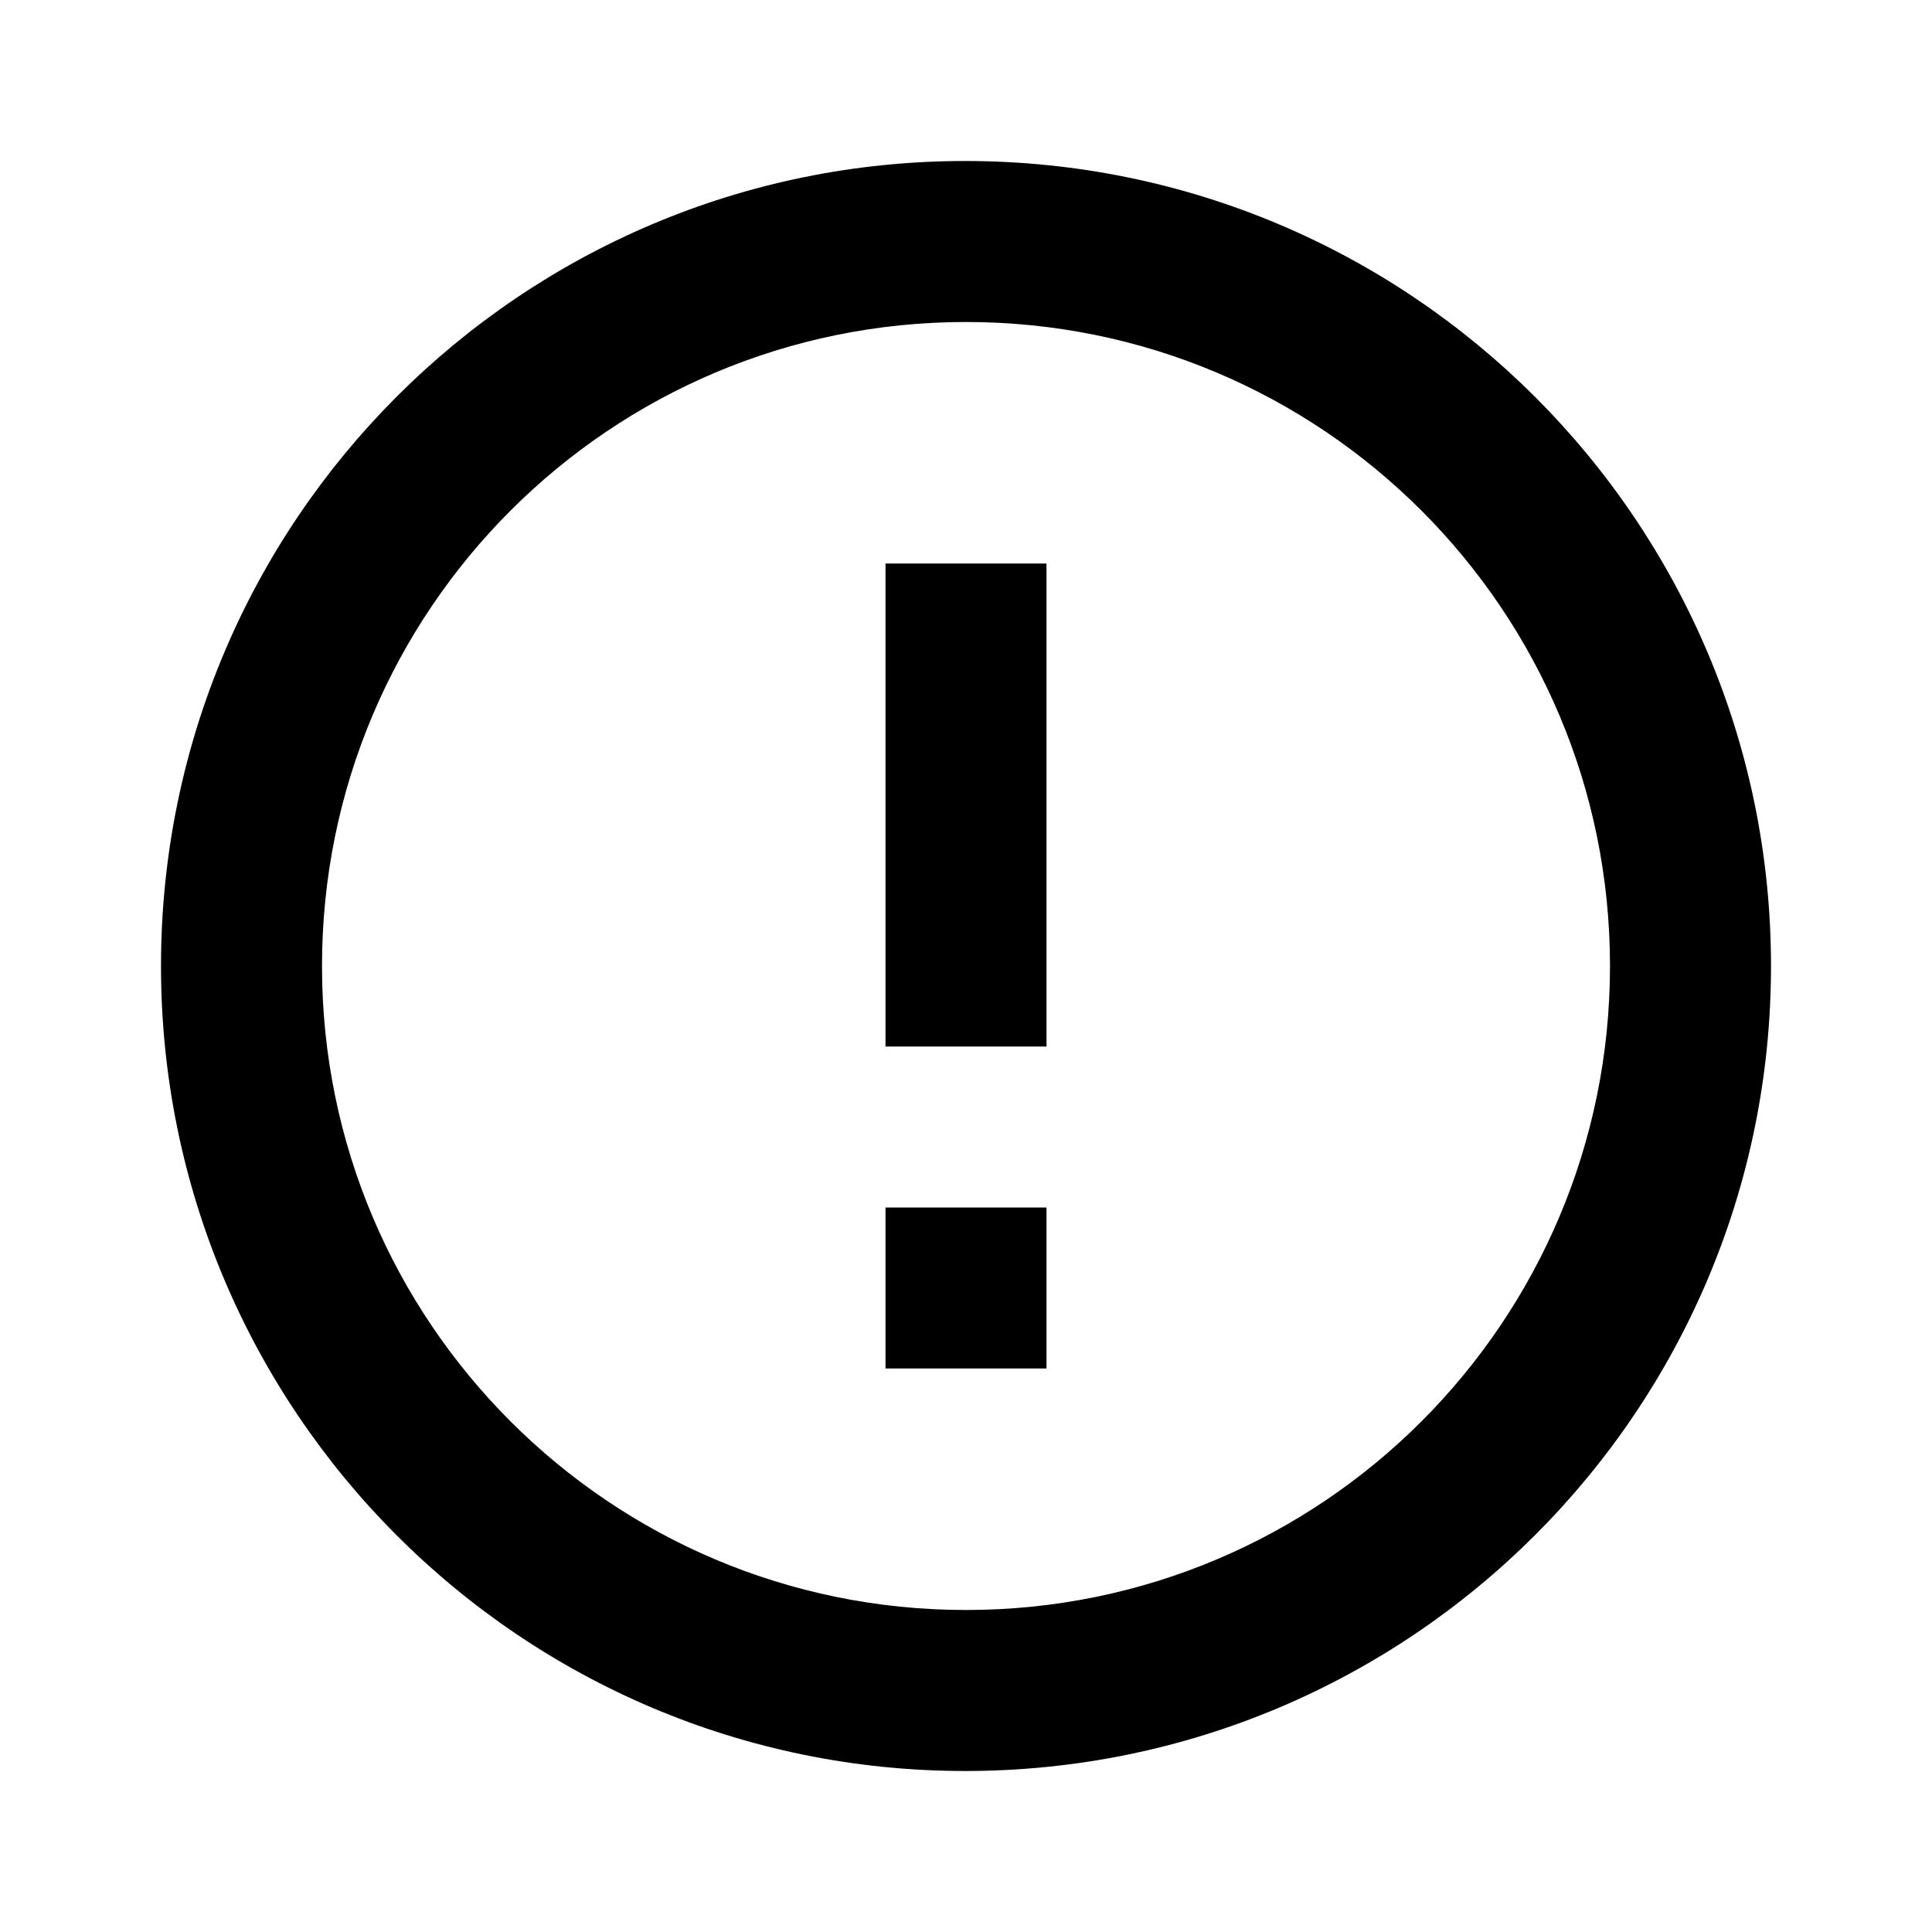
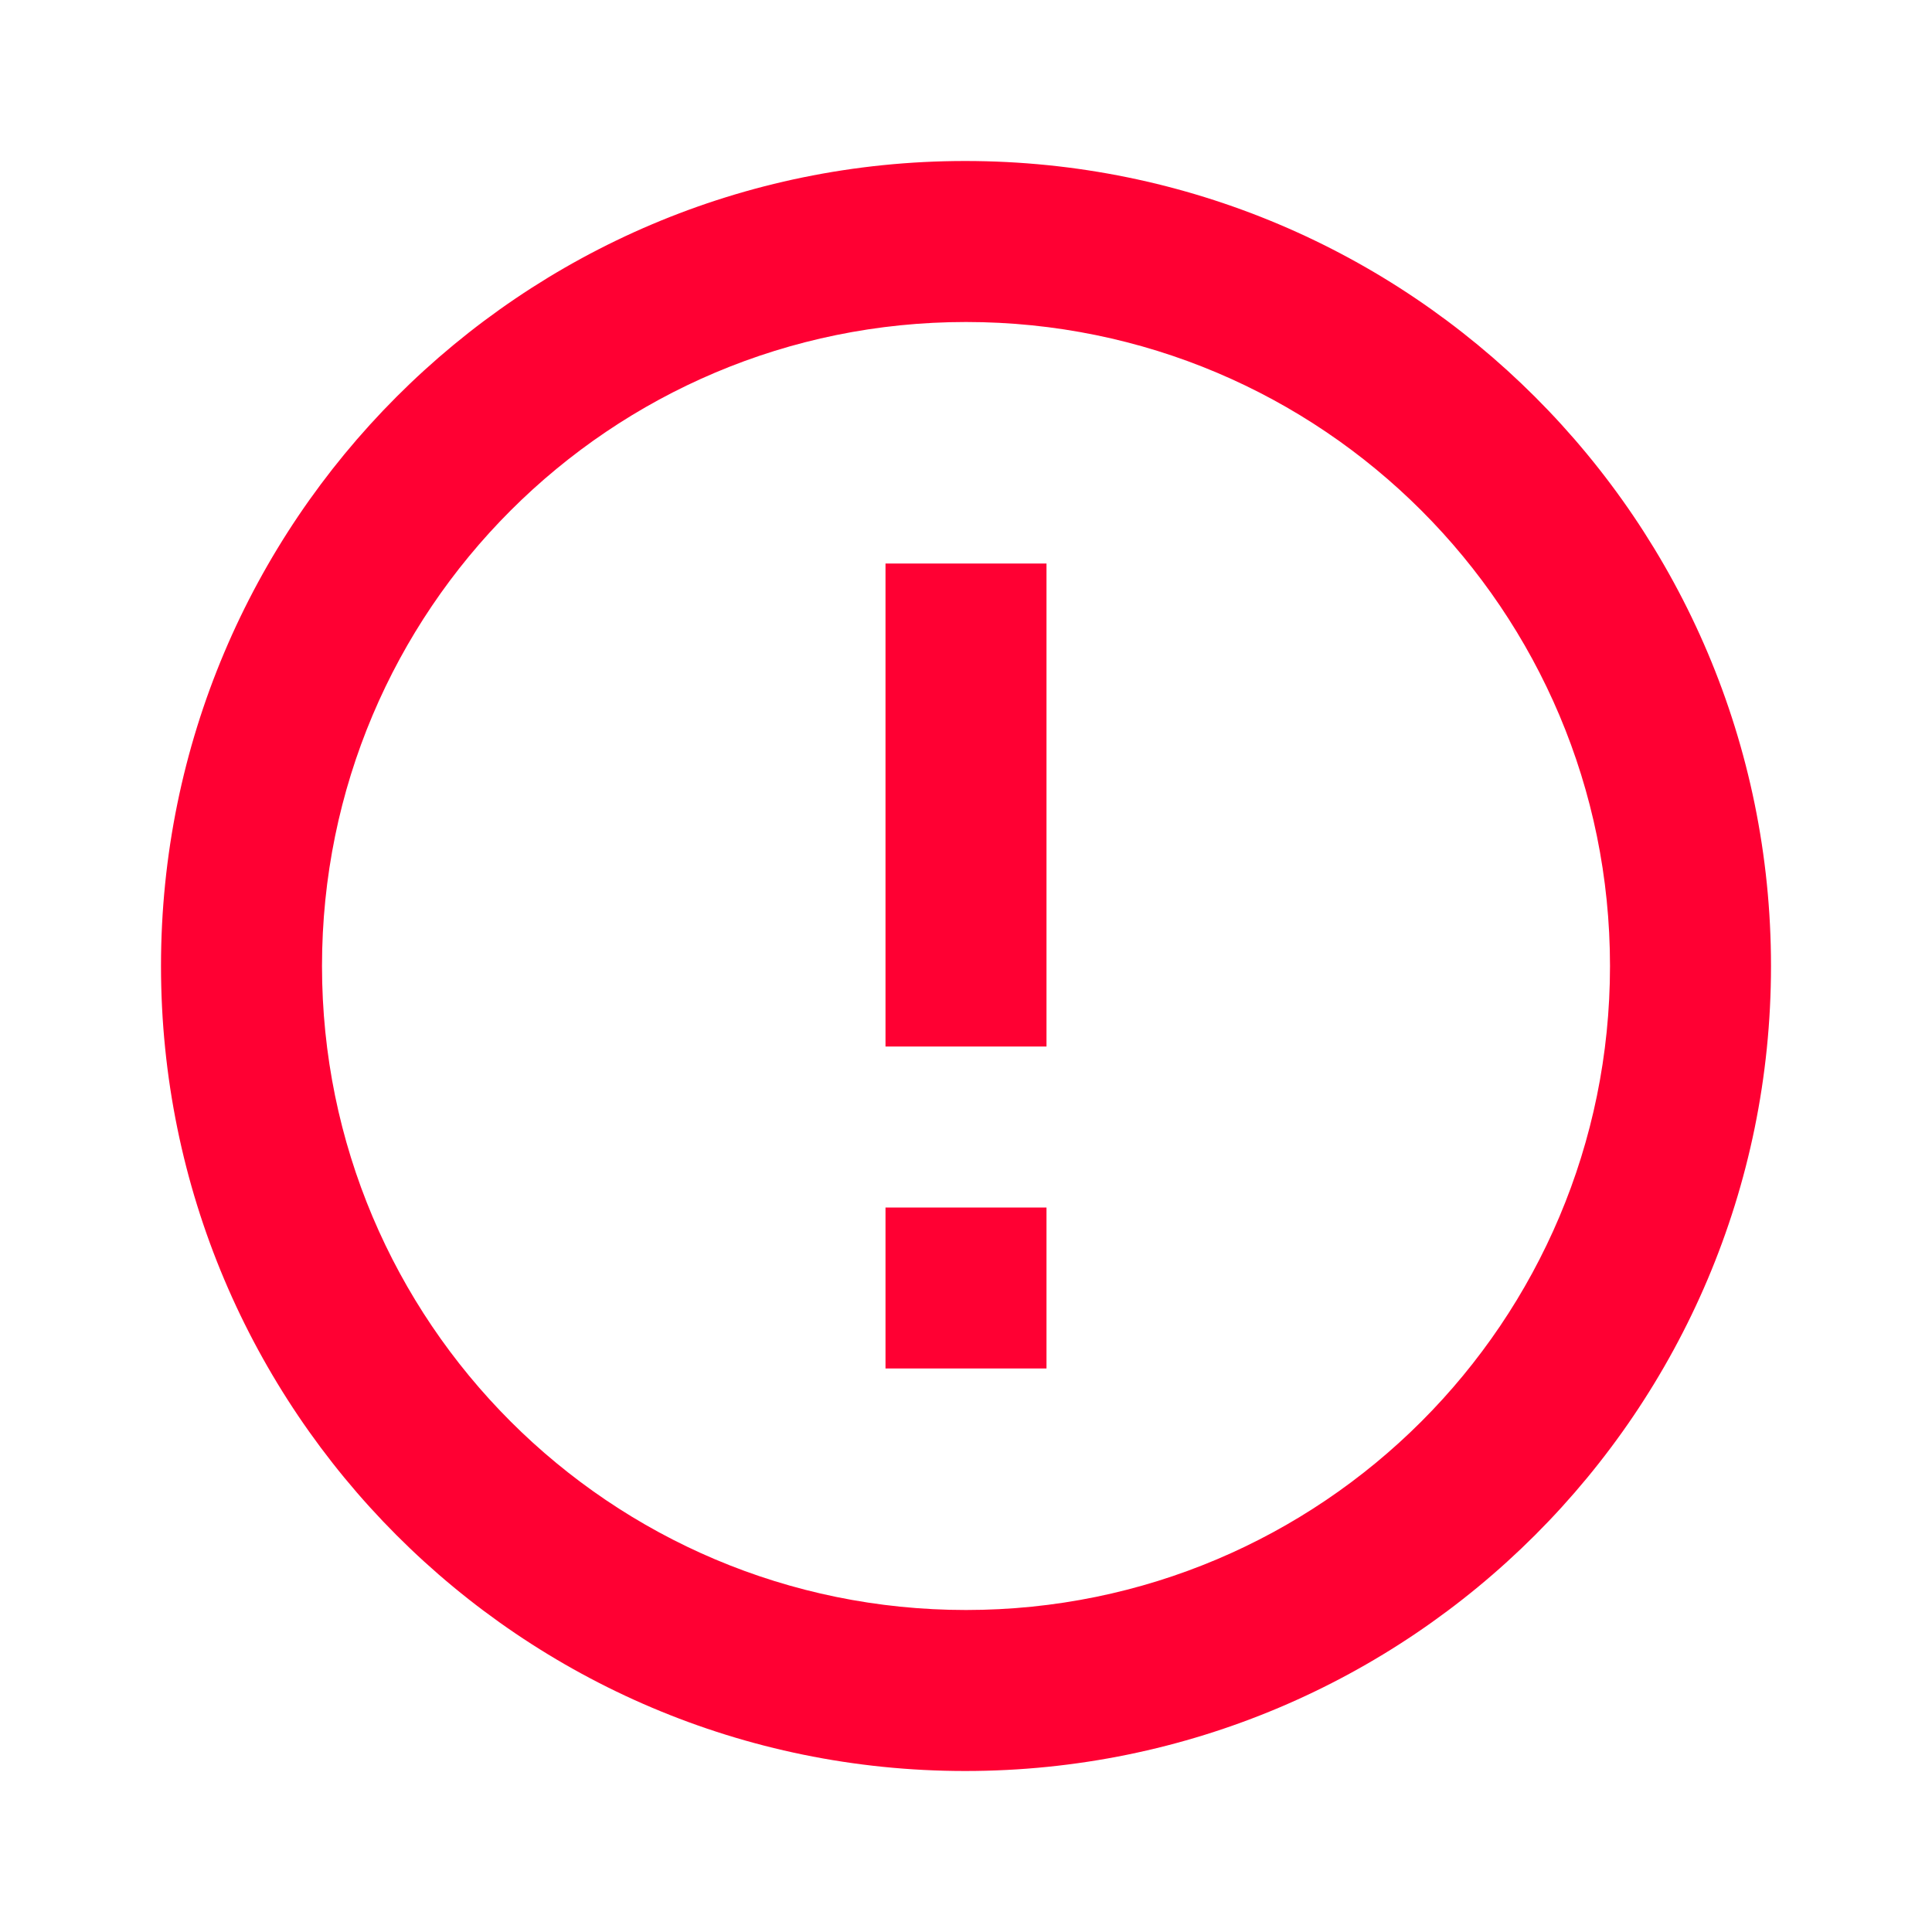
- <svg xmlns="http://www.w3.org/2000/svg" viewBox="0 0 24 24" fill="black" width="18px" height="18px">
+ <svg xmlns="http://www.w3.org/2000/svg" viewBox="0 0 24 24" fill="#ff0033" width="18px" height="18px">
  <path d="M0 0h24v24H0V0z" fill="none" />
  <path d="M11 15h2v2h-2zm0-8h2v6h-2zm.99-5C6.47 2 2 6.48 2 12s4.47 10 9.99 10C17.52 22 22 17.52 22 12S17.52 2 11.99 2zM12 20c-4.42 0-8-3.58-8-8s3.58-8 8-8 8 3.58 8 8-3.58 8-8 8z" />
</svg>
